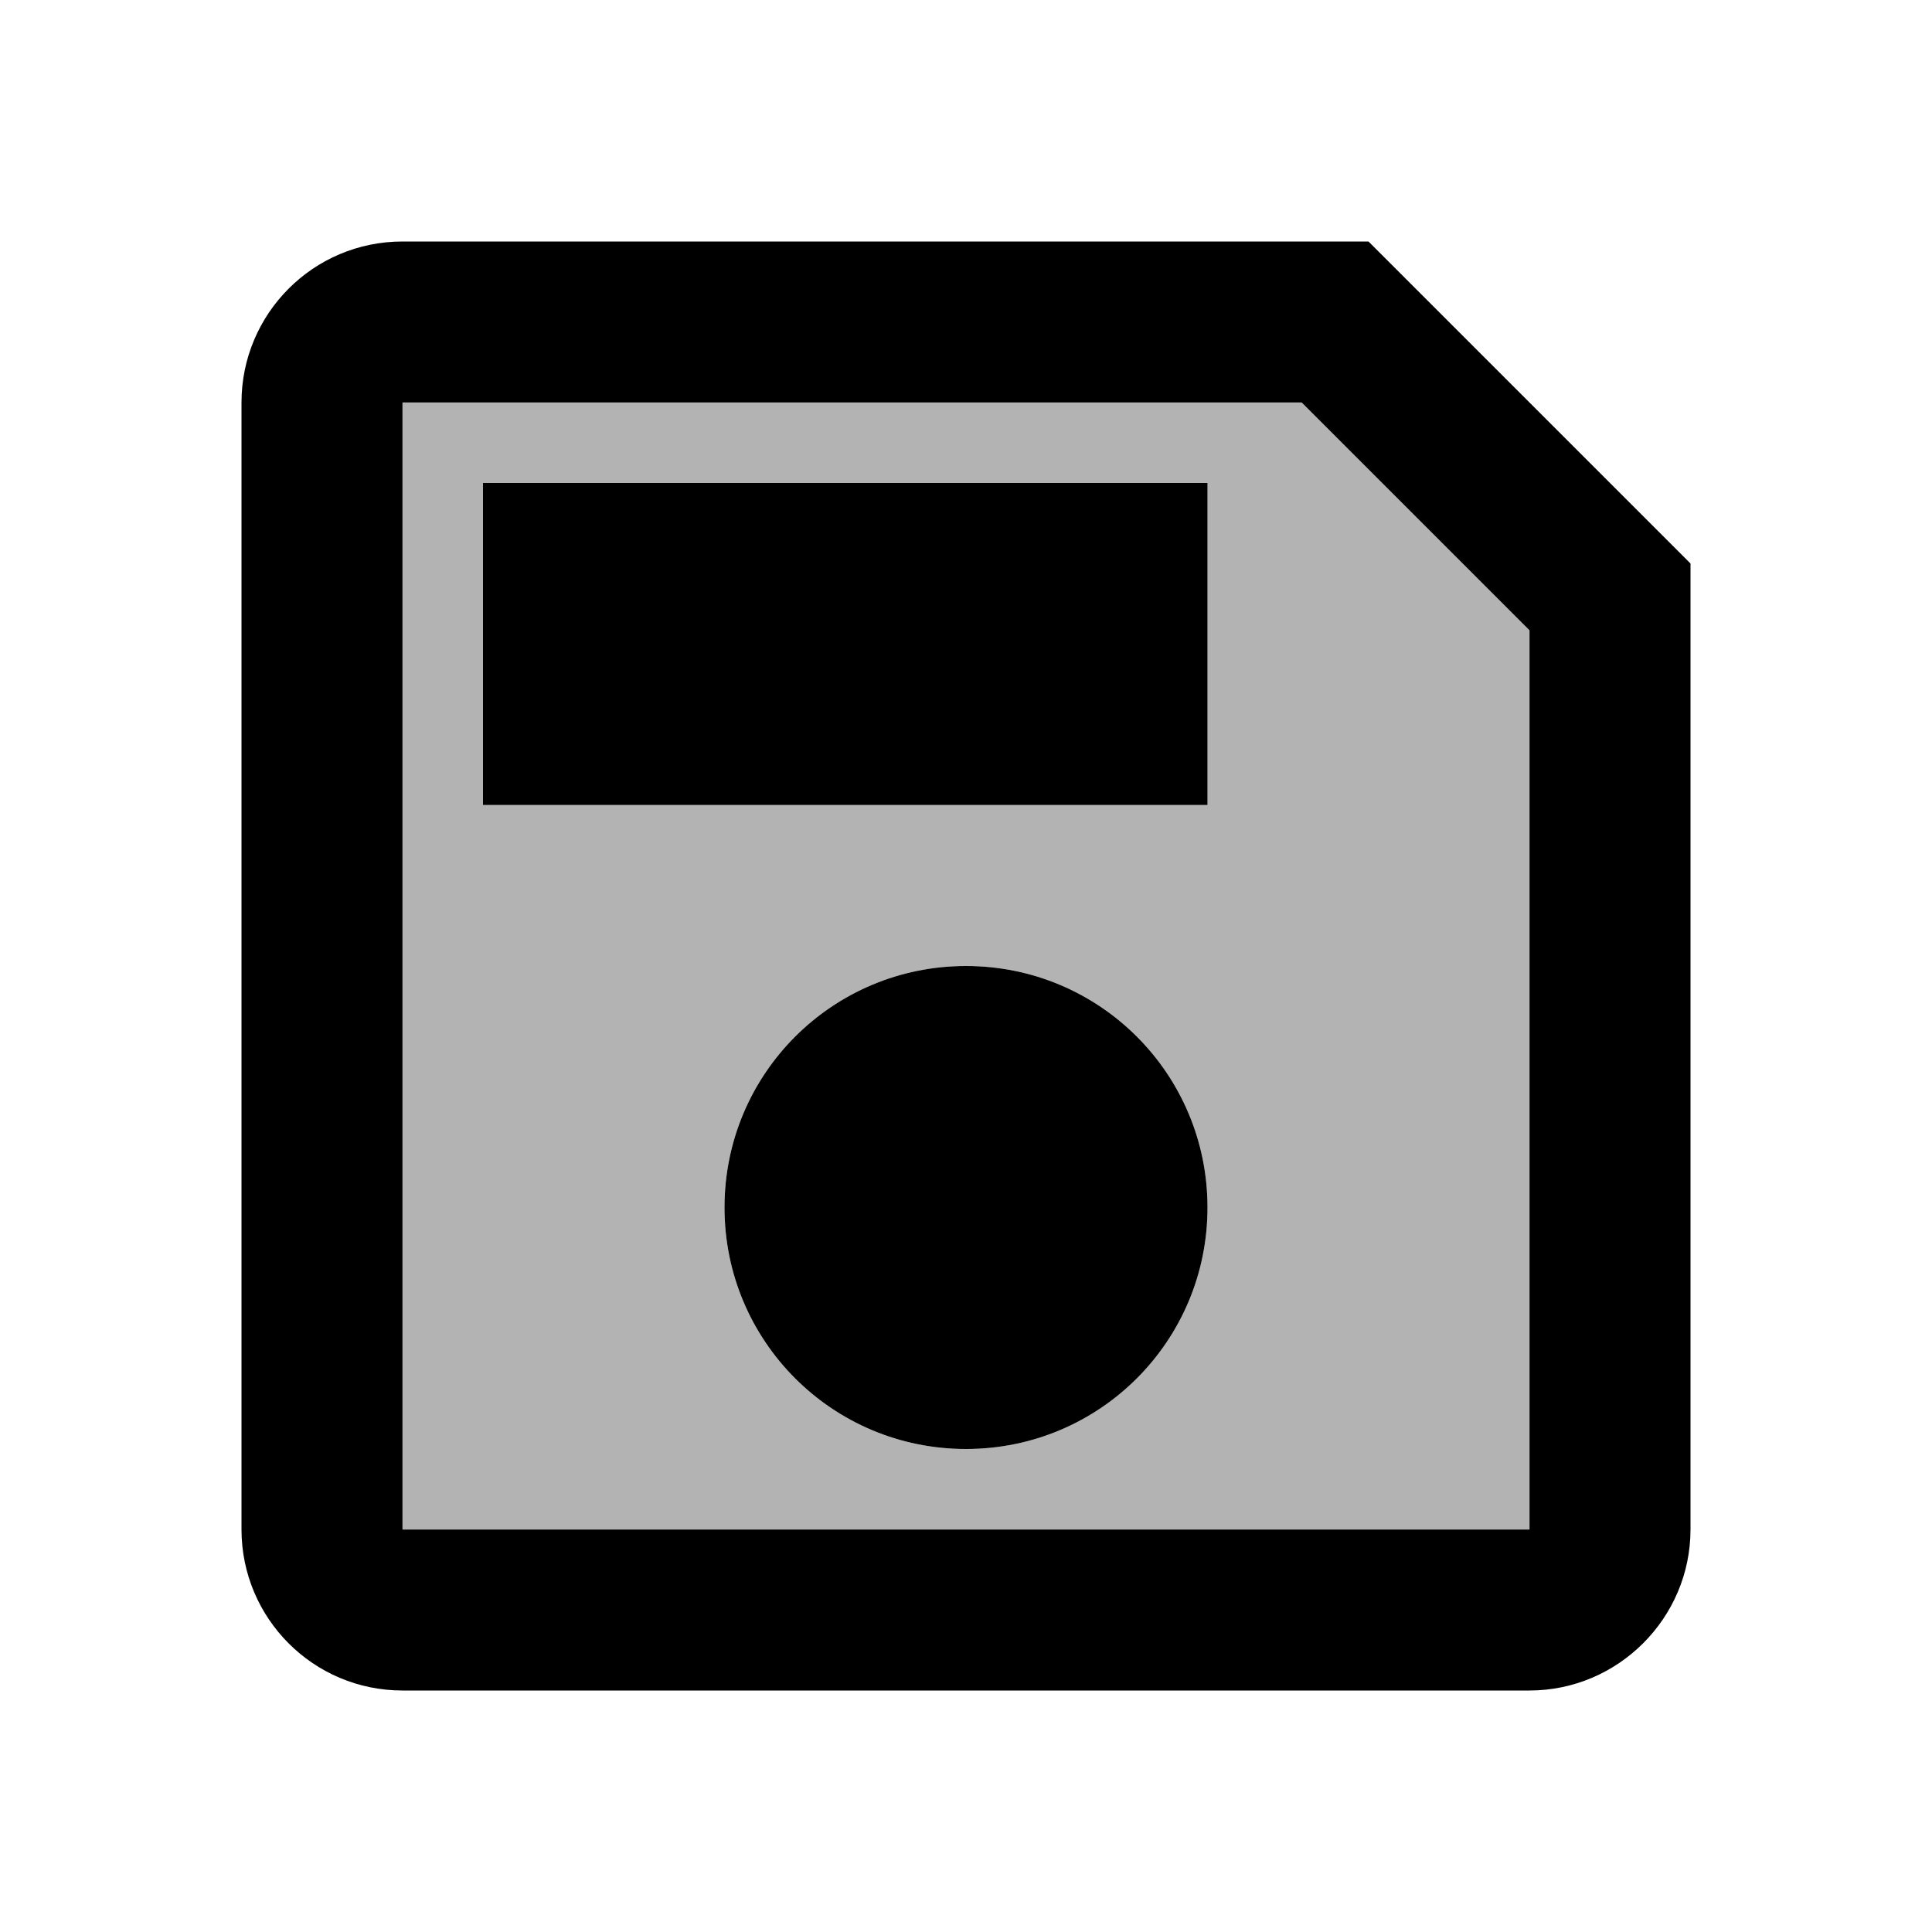
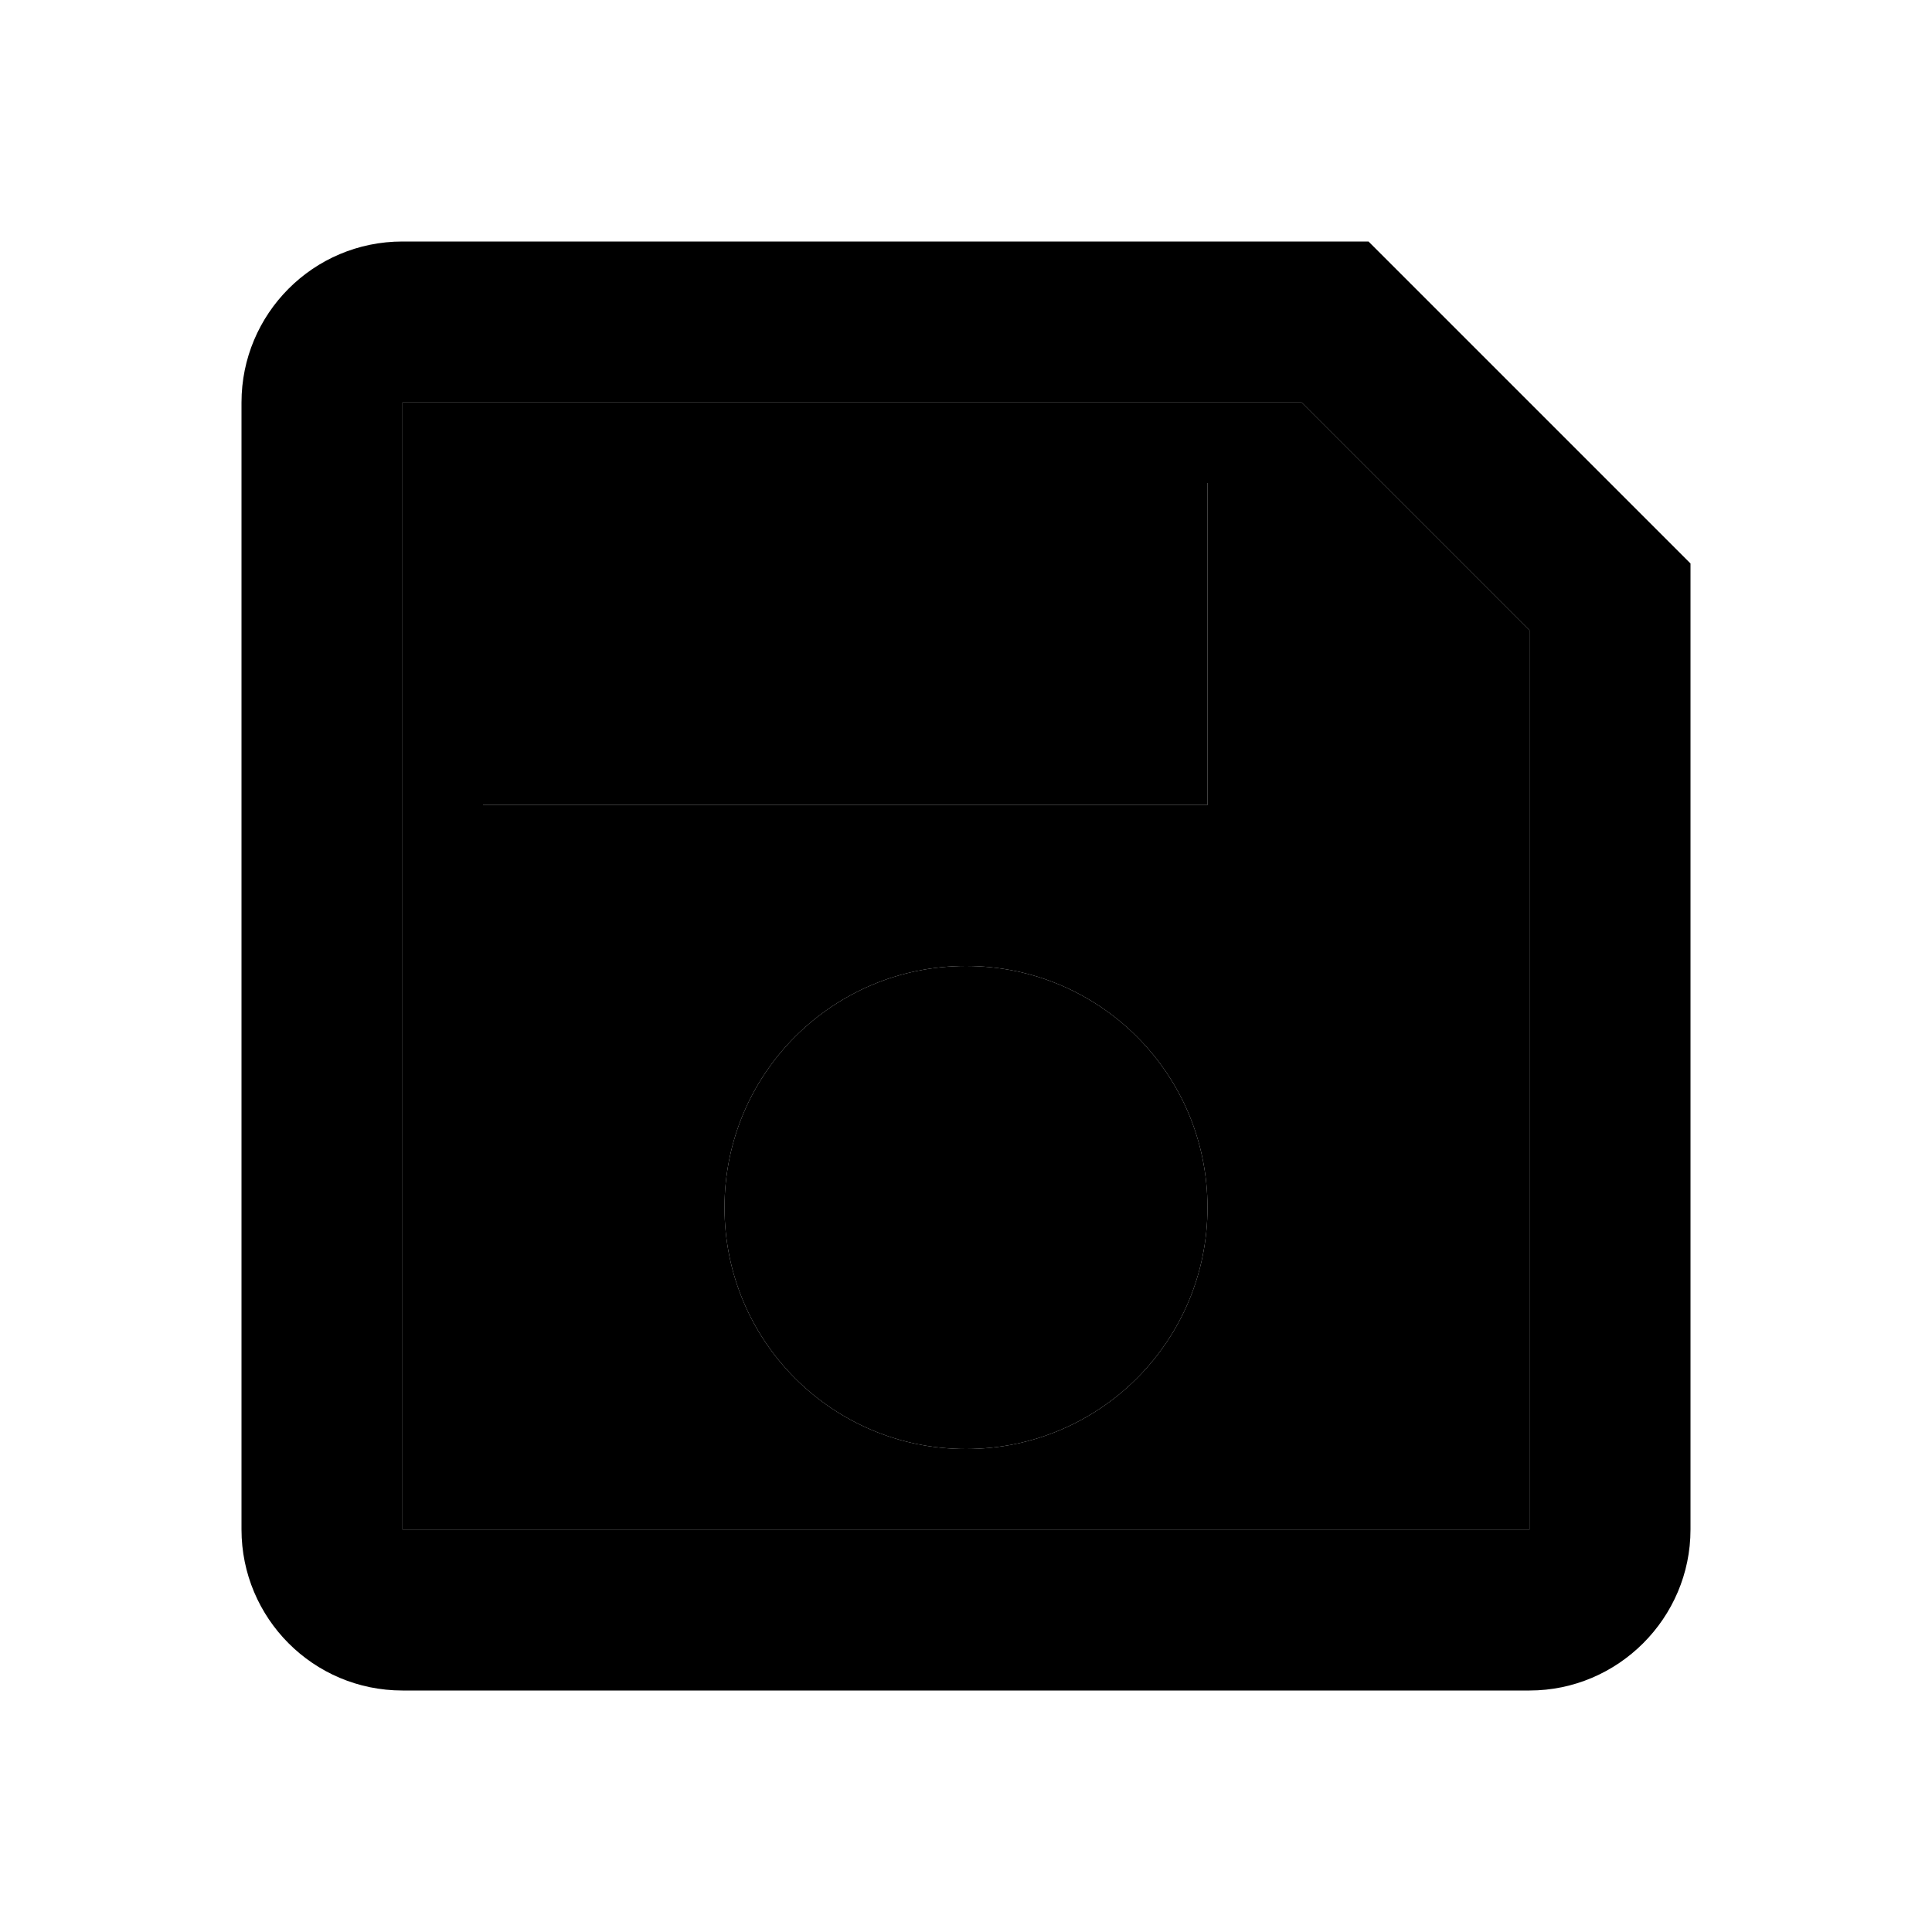
<svg xmlns="http://www.w3.org/2000/svg" height="24" viewBox="0 0 24 24" width="24">
  <path d="M0 0h24v24H0V0z" fill="none" />
-   <path d="M5 5v14h14V7.83L16.17 5H5zm7 13c-1.66 0-3-1.34-3-3s1.34-3 3-3 3 1.34 3 3-1.34 3-3 3zm3-8H6V6h9v4z" fill="{COLOR_SECONDARY}" opacity=".3" />
+   <path d="M5 5v14h14V7.83L16.17 5H5zm7 13c-1.66 0-3-1.34-3-3s1.34-3 3-3 3 1.34 3 3-1.34 3-3 3zm3-8H6V6h9v4z" fill="{COLOR_SECONDARY}" />
  <path d="M17 3H5c-1.11 0-2 .9-2 2v14c0 1.1.89 2 2 2h14c1.1 0 2-.9 2-2V7l-4-4zm2 16H5V5h11.17L19 7.83V19zm-7-7c-1.66 0-3 1.34-3 3s1.34 3 3 3 3-1.34 3-3-1.34-3-3-3zM6 6h9v4H6z" fill="{COLOR_PRIMARY}" />
</svg>
